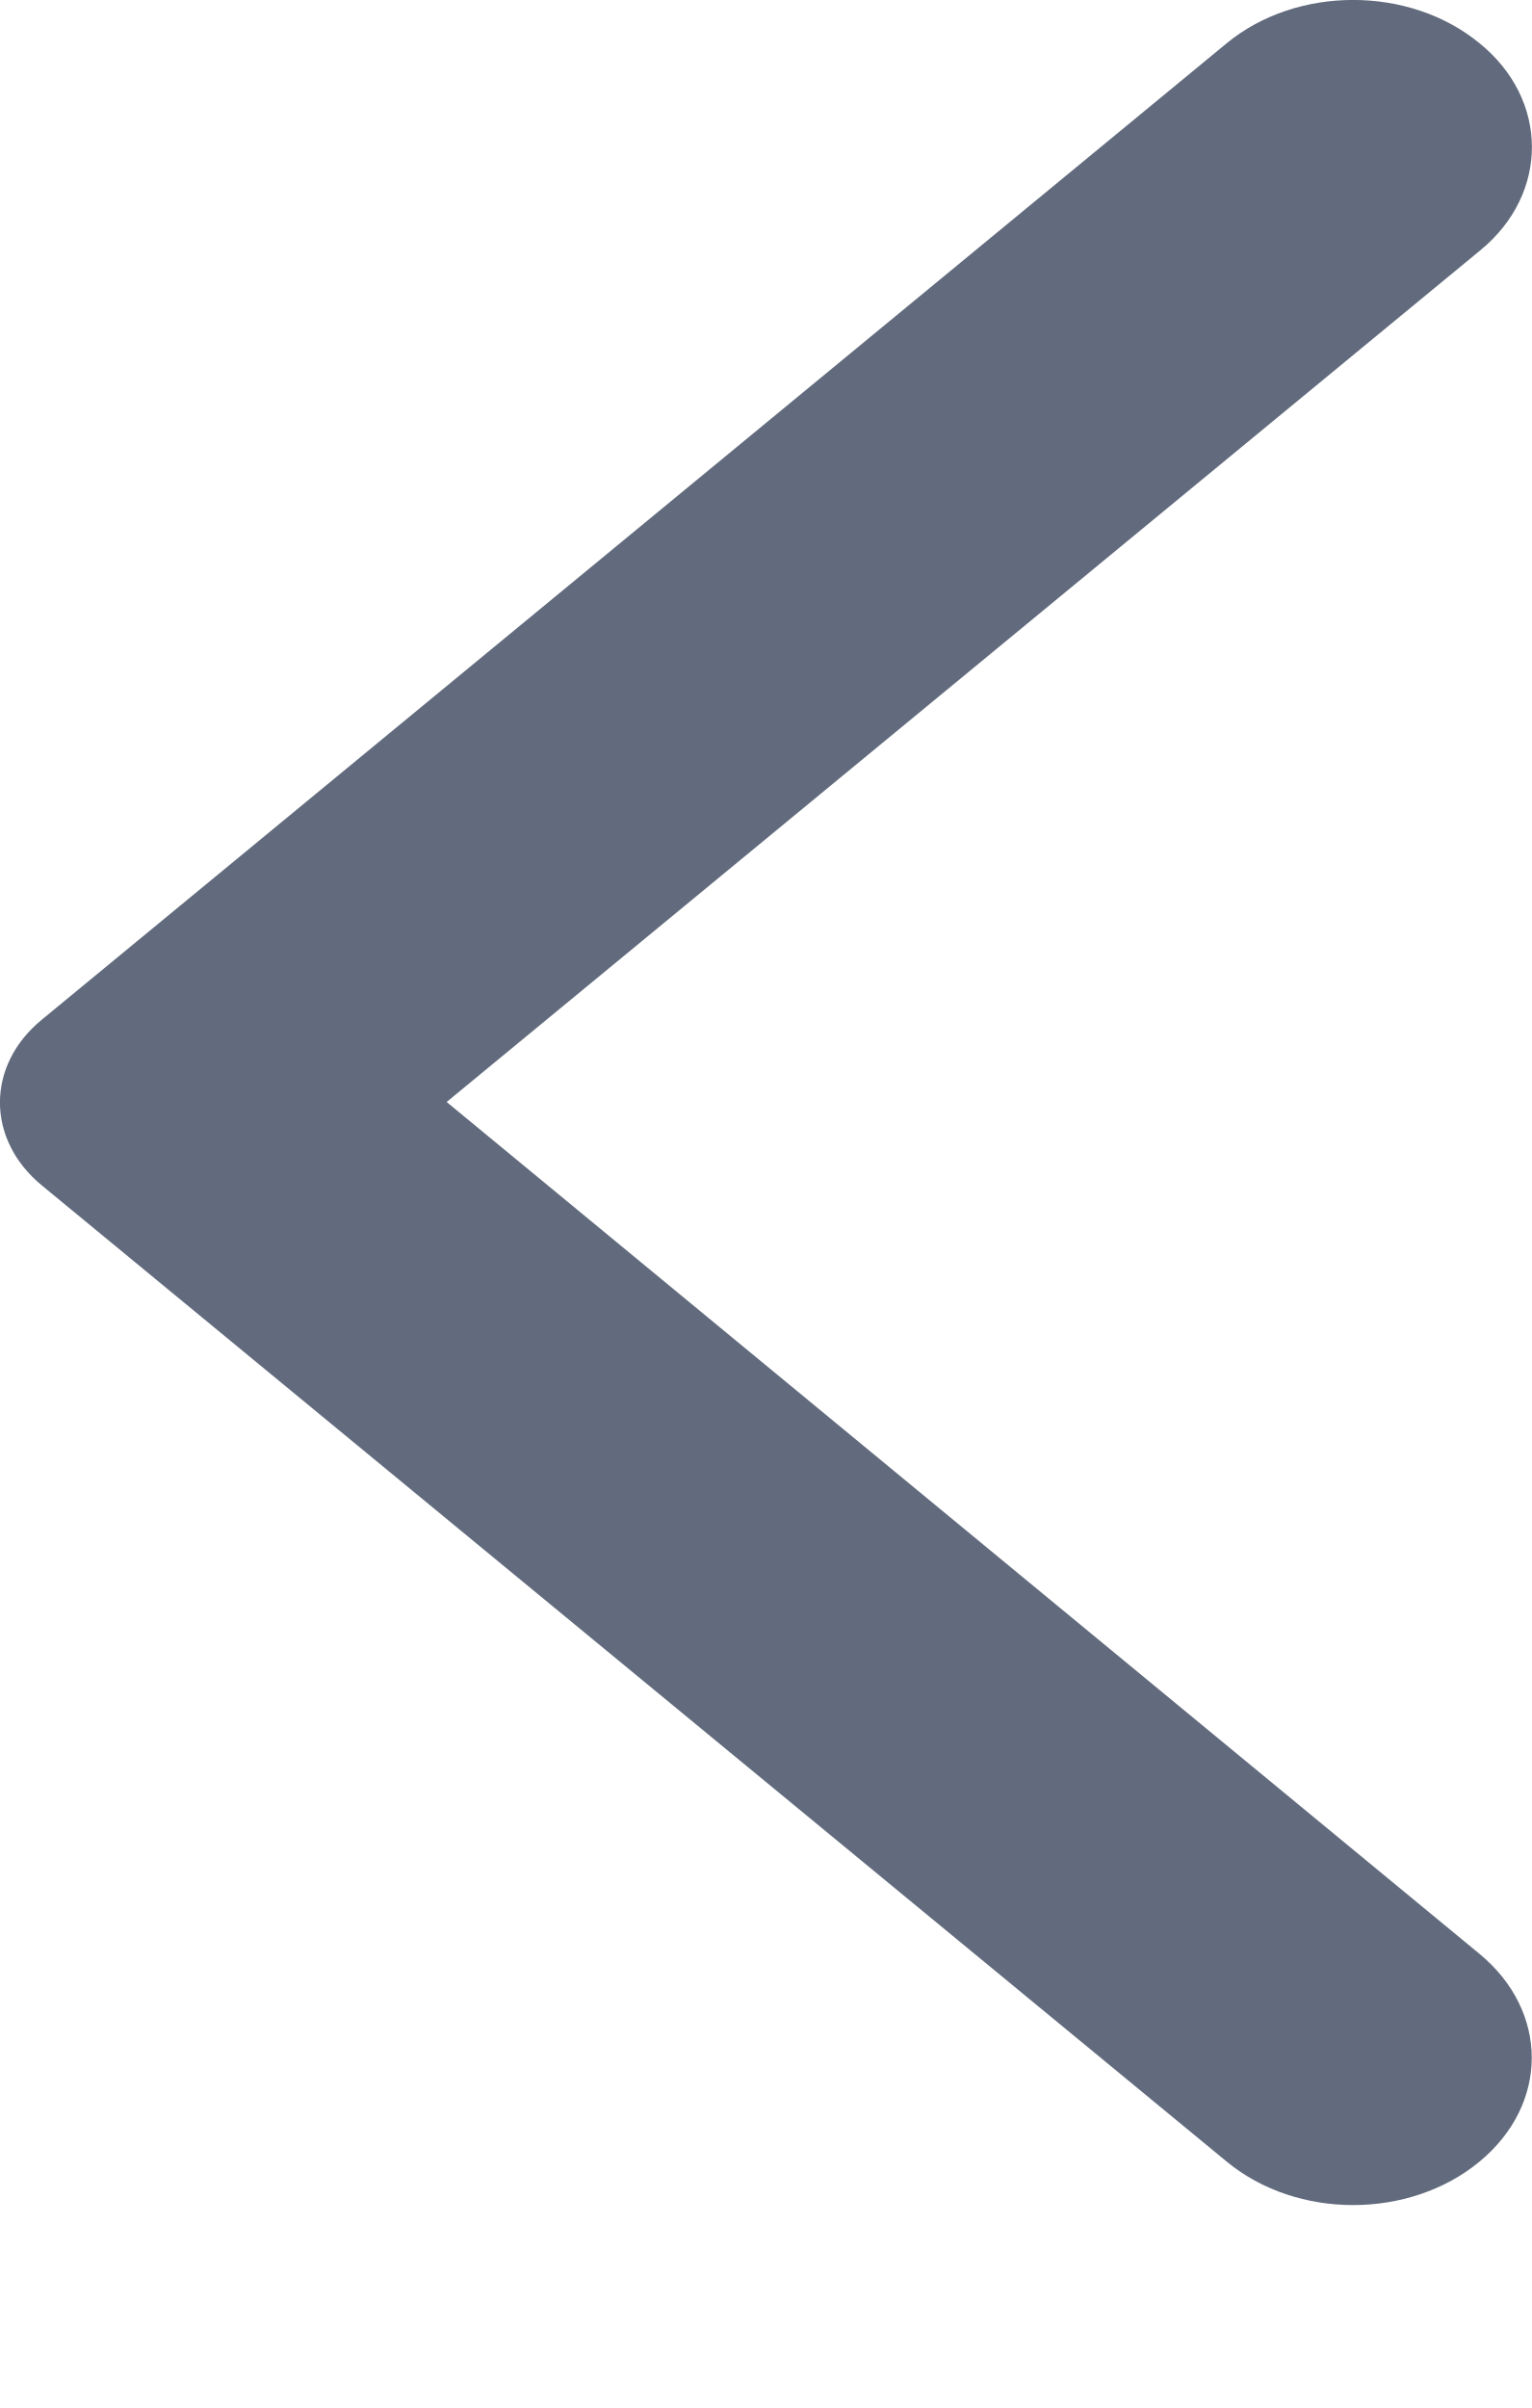
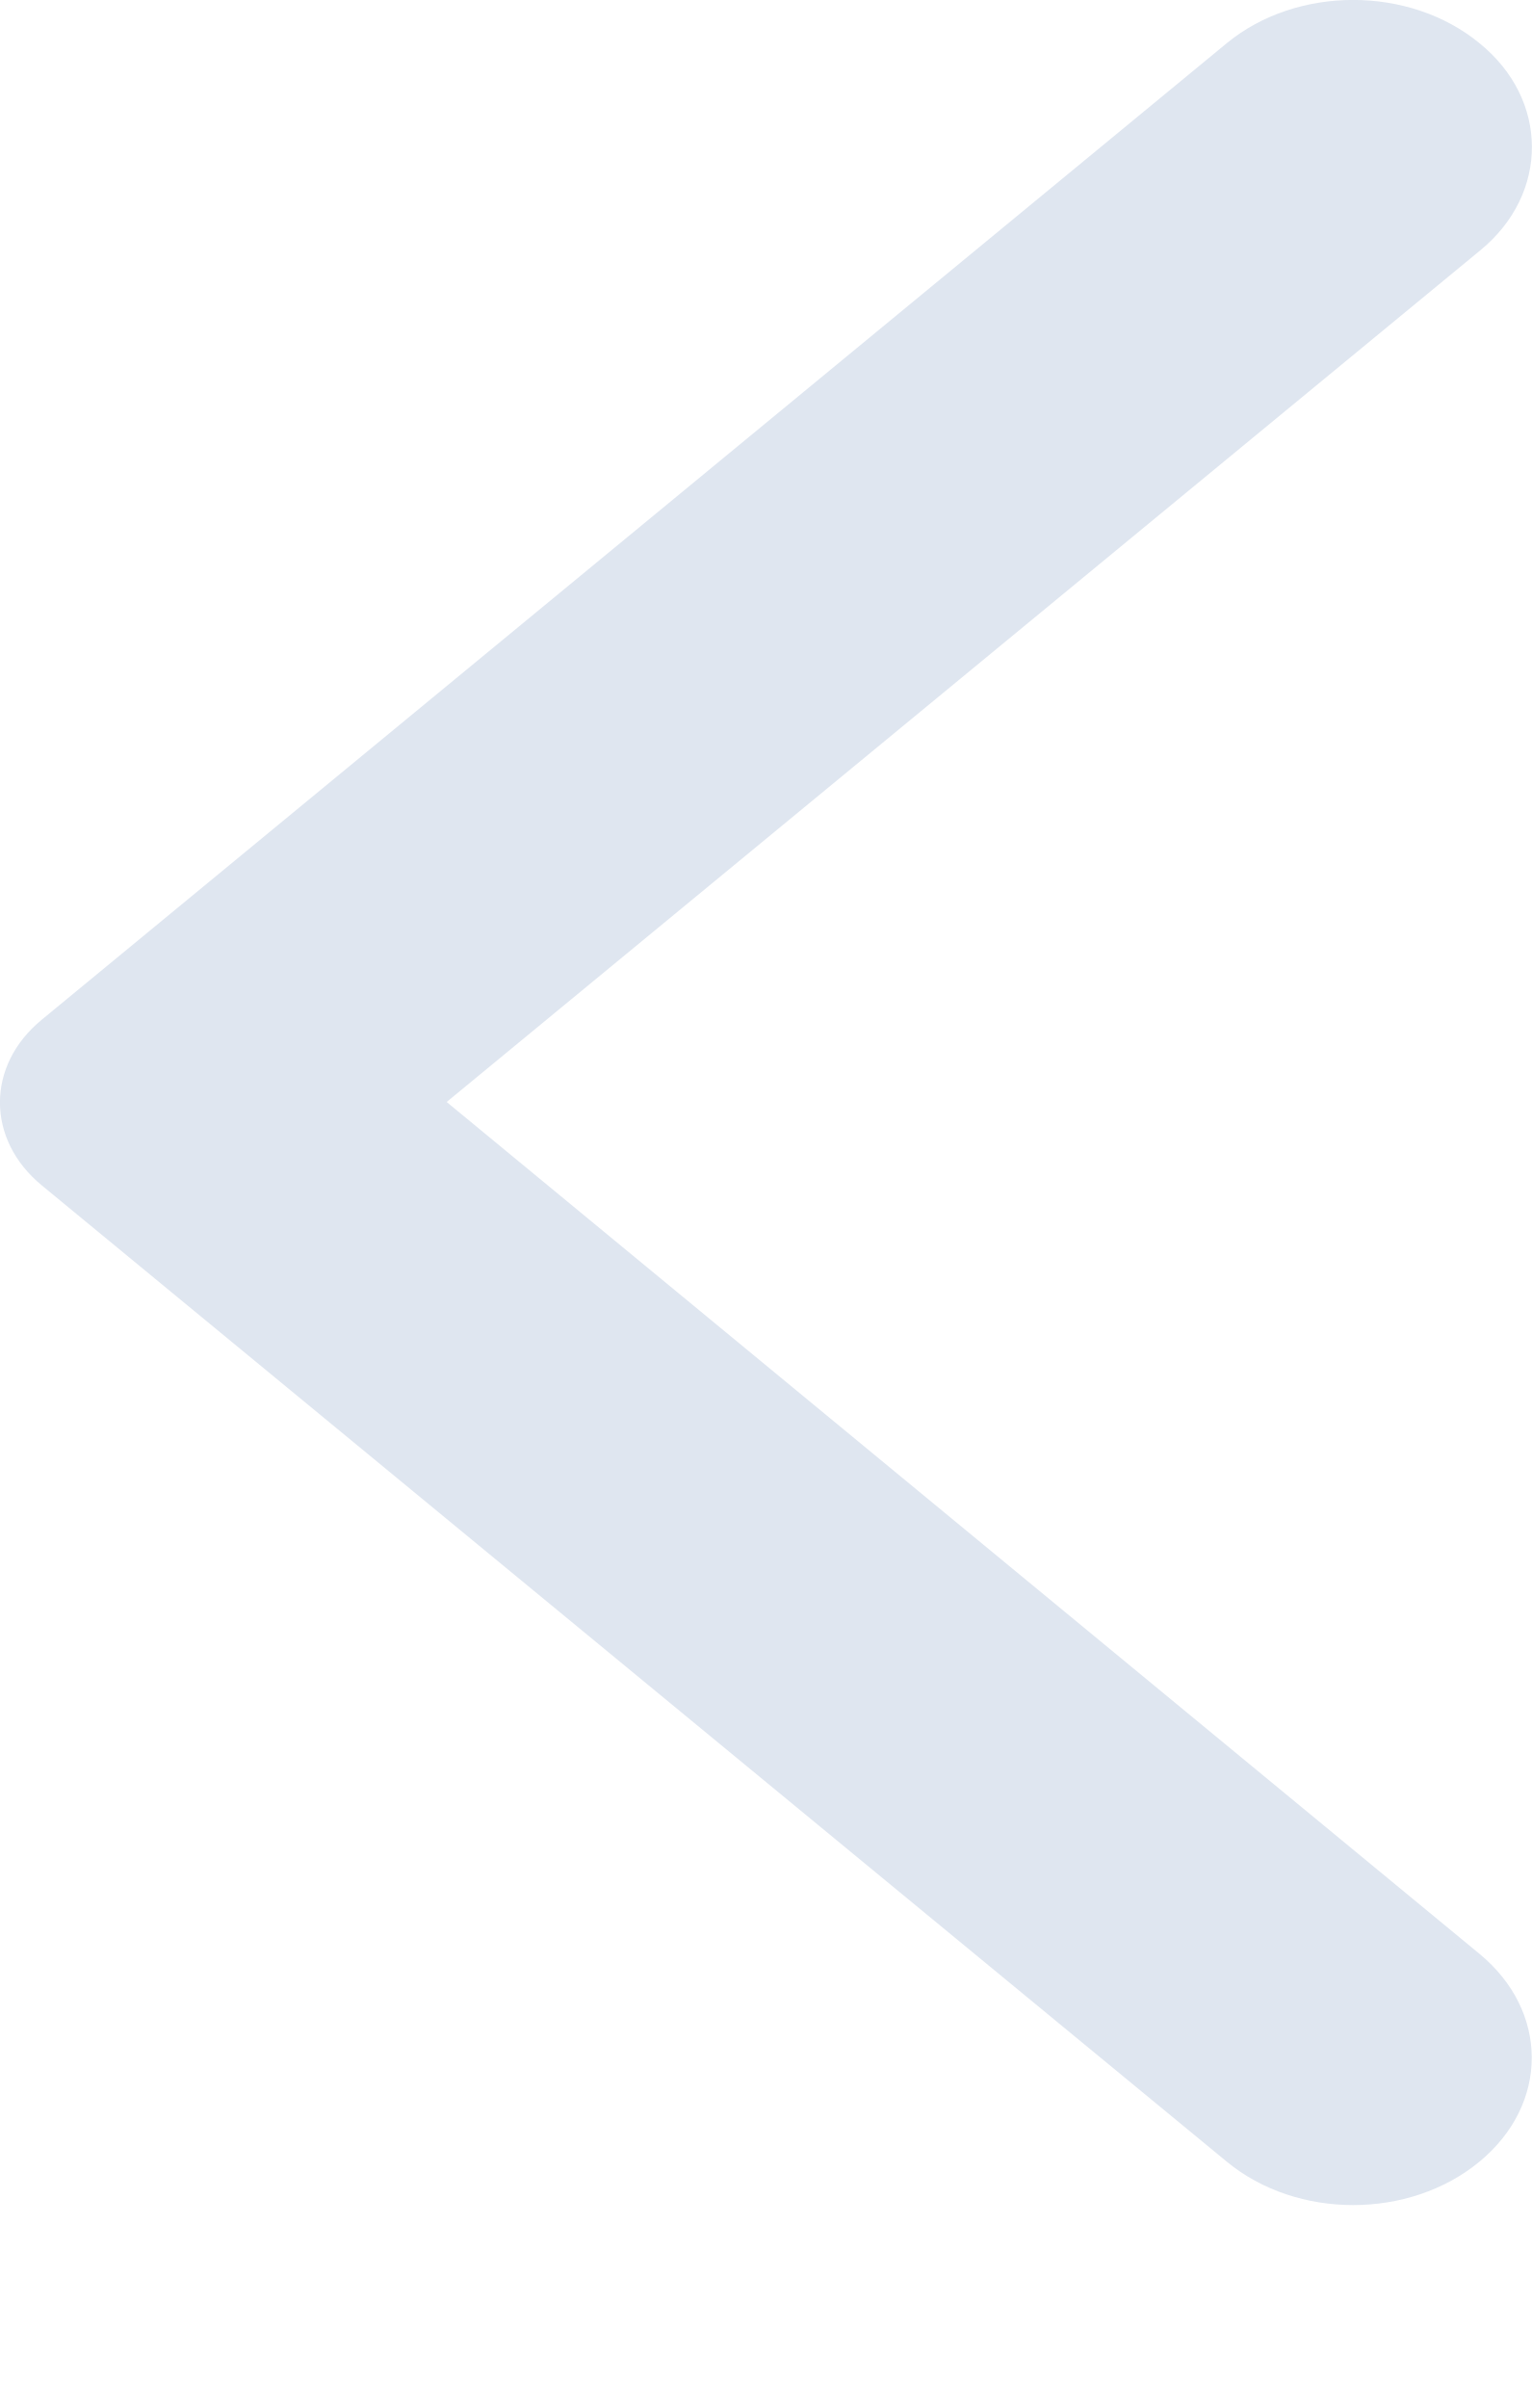
<svg xmlns="http://www.w3.org/2000/svg" width="7" height="11" viewBox="0 0 7 11" fill="none">
-   <path d="M6.76 0.197C6.44 -0.066 5.926 -0.066 5.606 0.197L0.191 4.658C-0.064 4.867 -0.064 5.205 0.191 5.415L5.606 9.875C5.926 10.139 6.44 10.139 6.76 9.875C7.079 9.612 7.079 9.188 6.76 8.925L2.041 5.034L6.766 1.142C7.079 0.884 7.079 0.455 6.76 0.197Z" fill="#626B7D" />
+   <path d="M6.76 0.197C6.44 -0.066 5.926 -0.066 5.606 0.197L0.191 4.658C-0.064 4.867 -0.064 5.205 0.191 5.415L5.606 9.875C5.926 10.139 6.44 10.139 6.76 9.875C7.079 9.612 7.079 9.188 6.76 8.925L2.041 5.034L6.766 1.142C7.079 0.884 7.079 0.455 6.76 0.197Z" fill="#DFE6F0" />
</svg>
